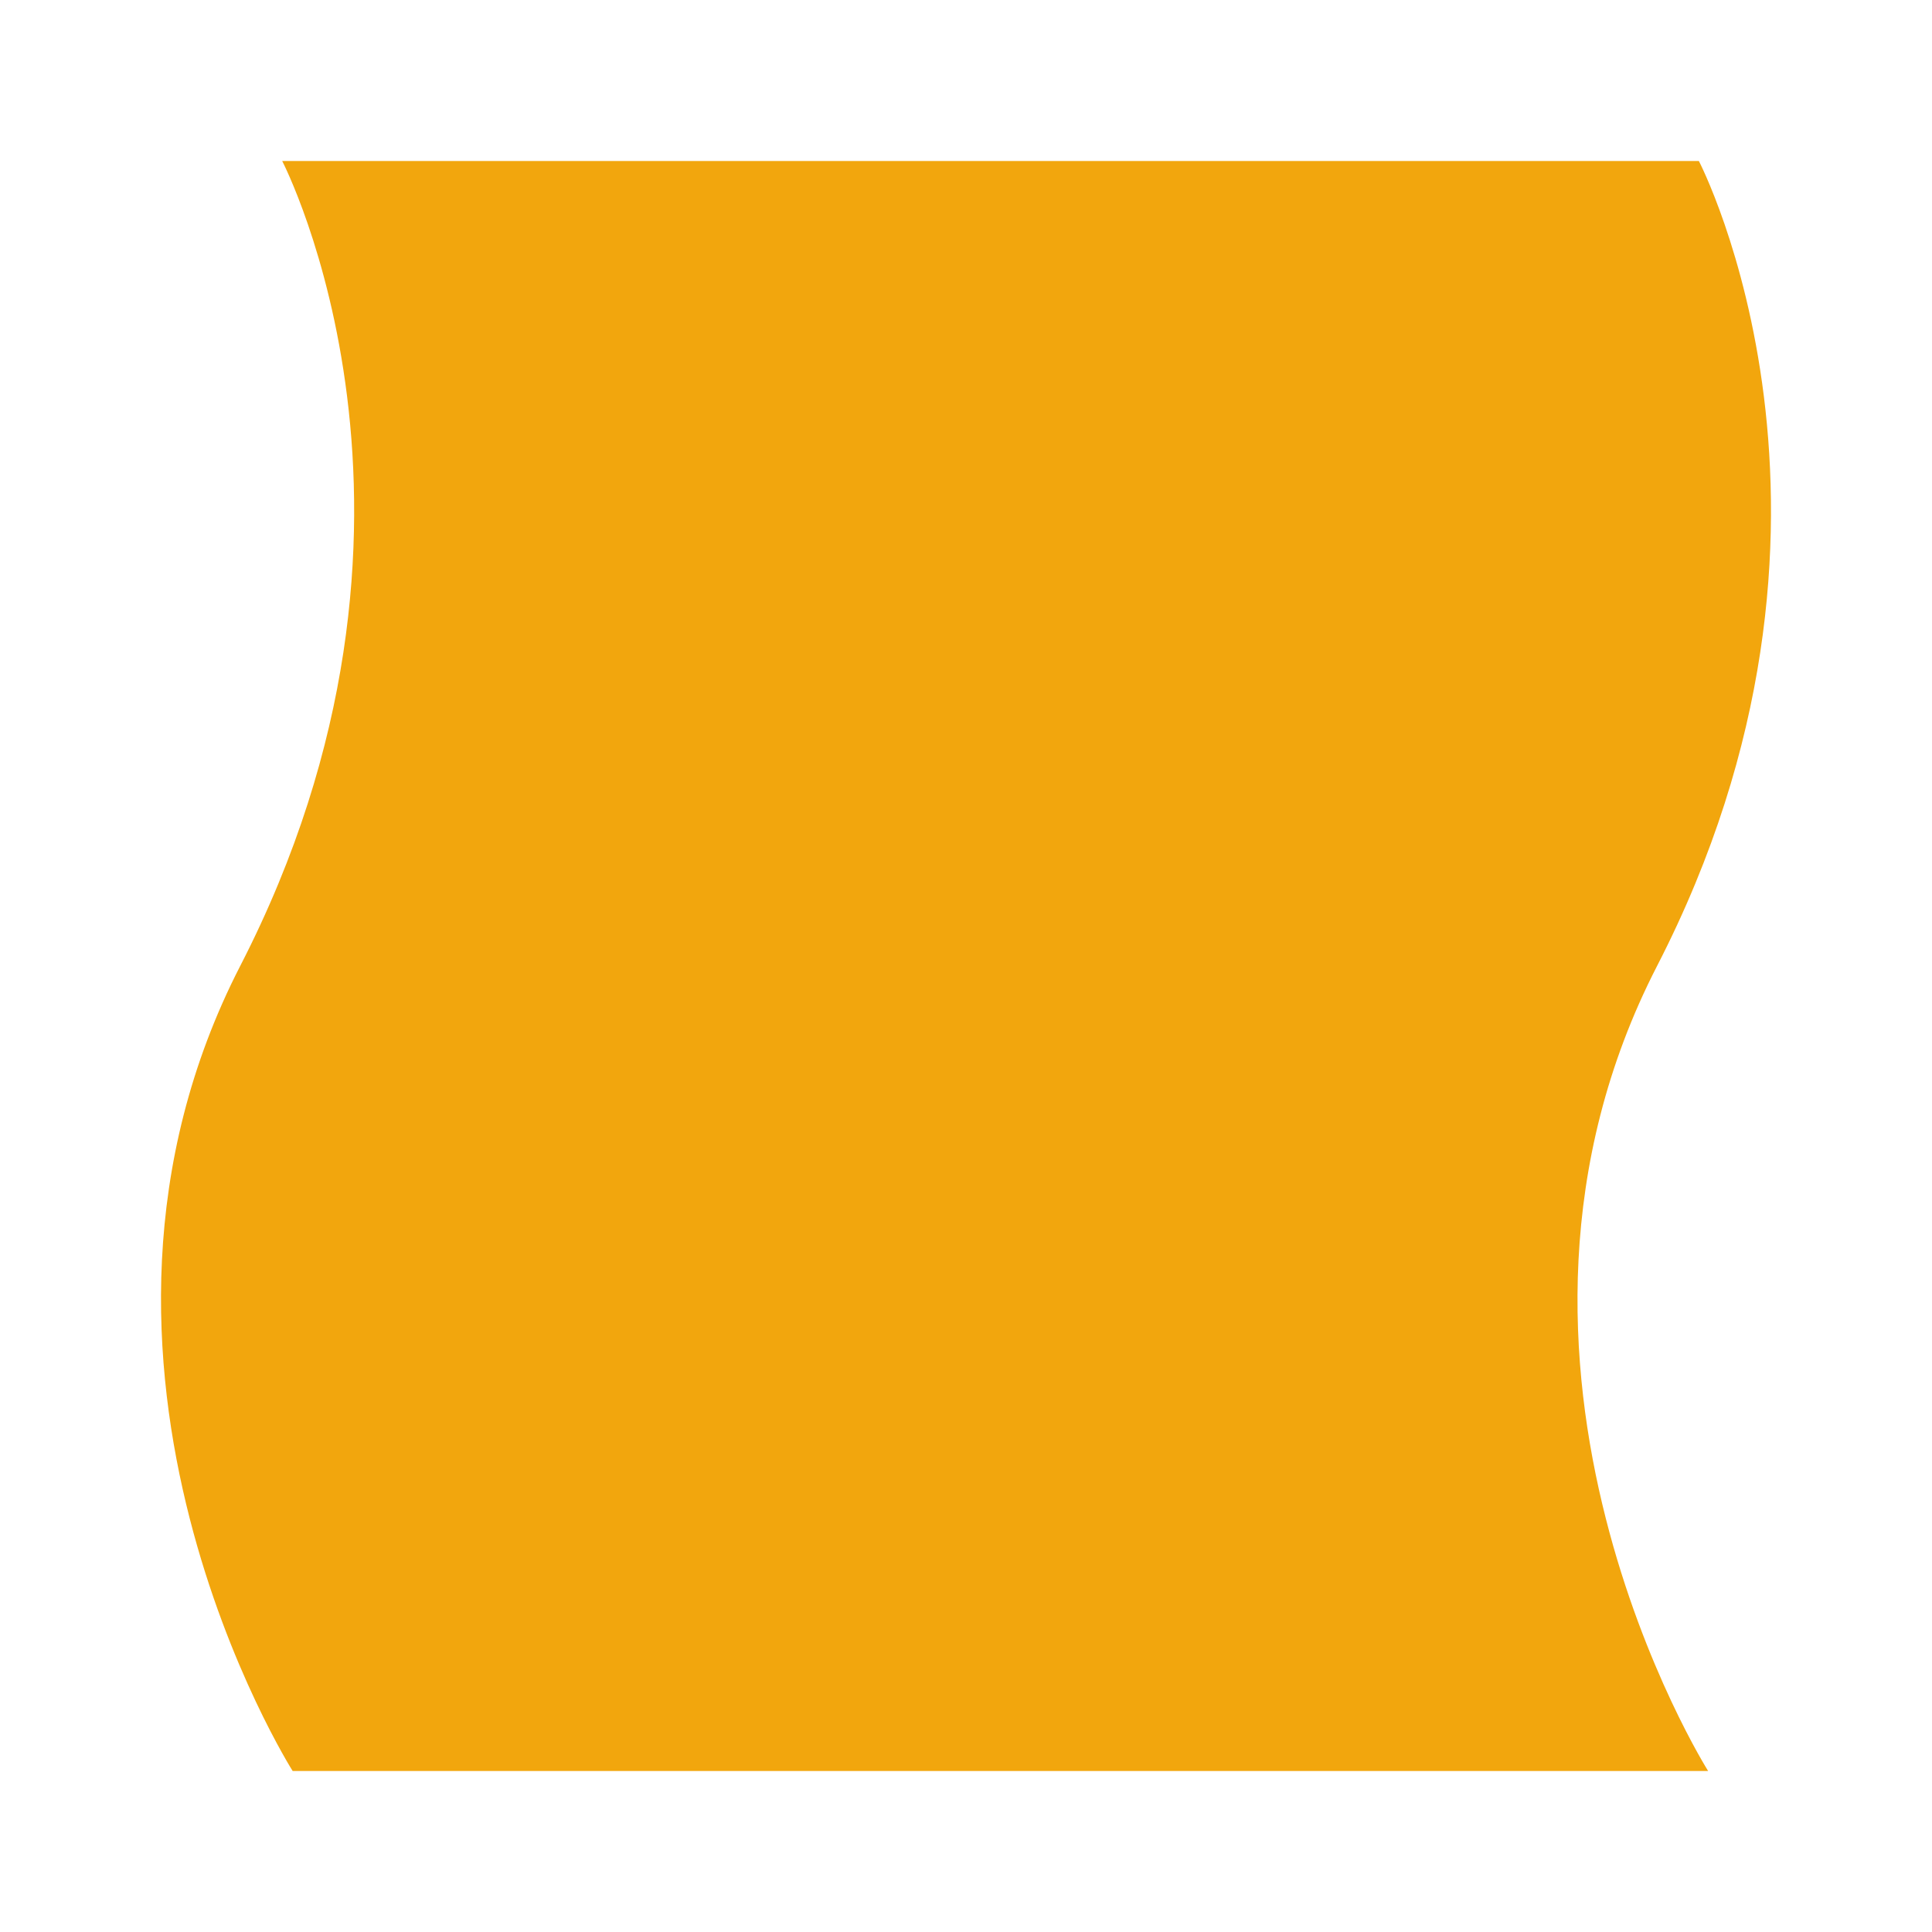
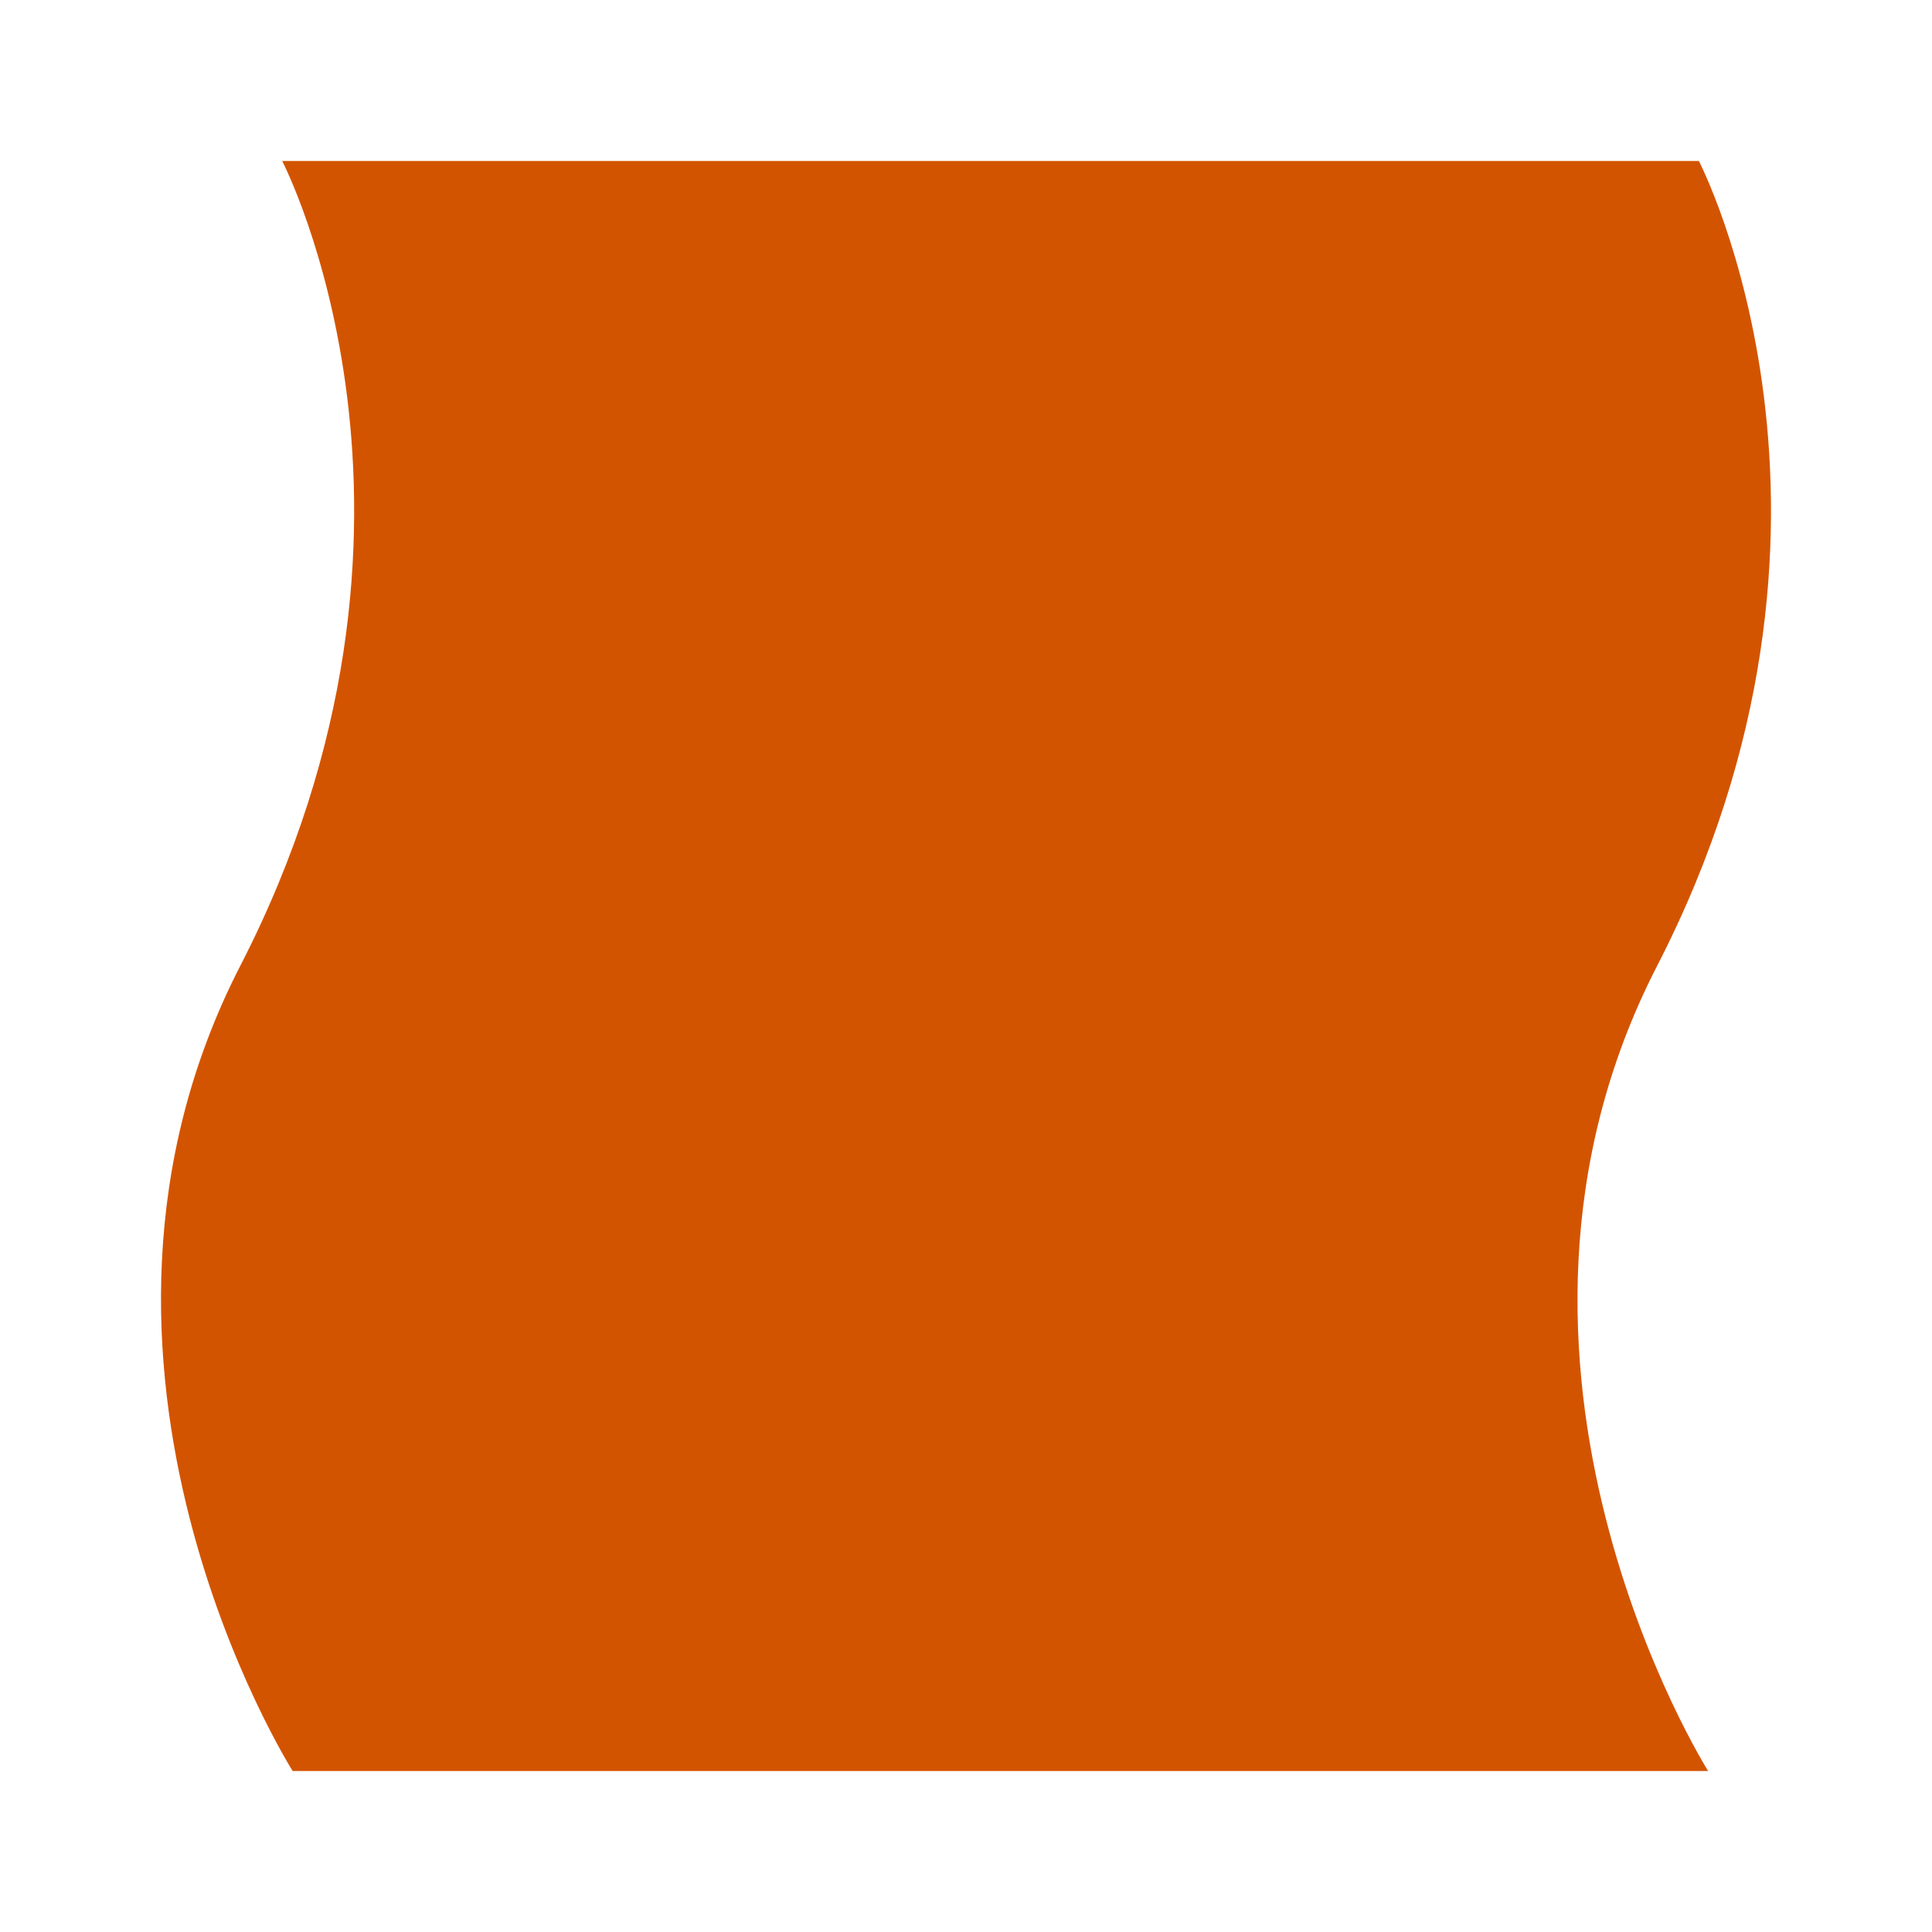
<svg xmlns="http://www.w3.org/2000/svg" width="512" height="512" viewBox="0 0 48 48" fill="none">
-   <path d="M42.438 44C42.438 44 36.074 33.904 41.169 24C46.862 12.934 42.208 4 42.208 4L7.011 4C7.011 4 11.658 12.932 5.969 23.997C0.876 33.903 7.271 44 7.271 44L42.438 44Z" fill="#f2a60d" />
+   <path d="M42.438 44C42.438 44 36.074 33.904 41.169 24C46.862 12.934 42.208 4 42.208 4L7.011 4C7.011 4 11.658 12.932 5.969 23.997C0.876 33.903 7.271 44 7.271 44L42.438 44Z" fill="#D35400" />
</svg>
